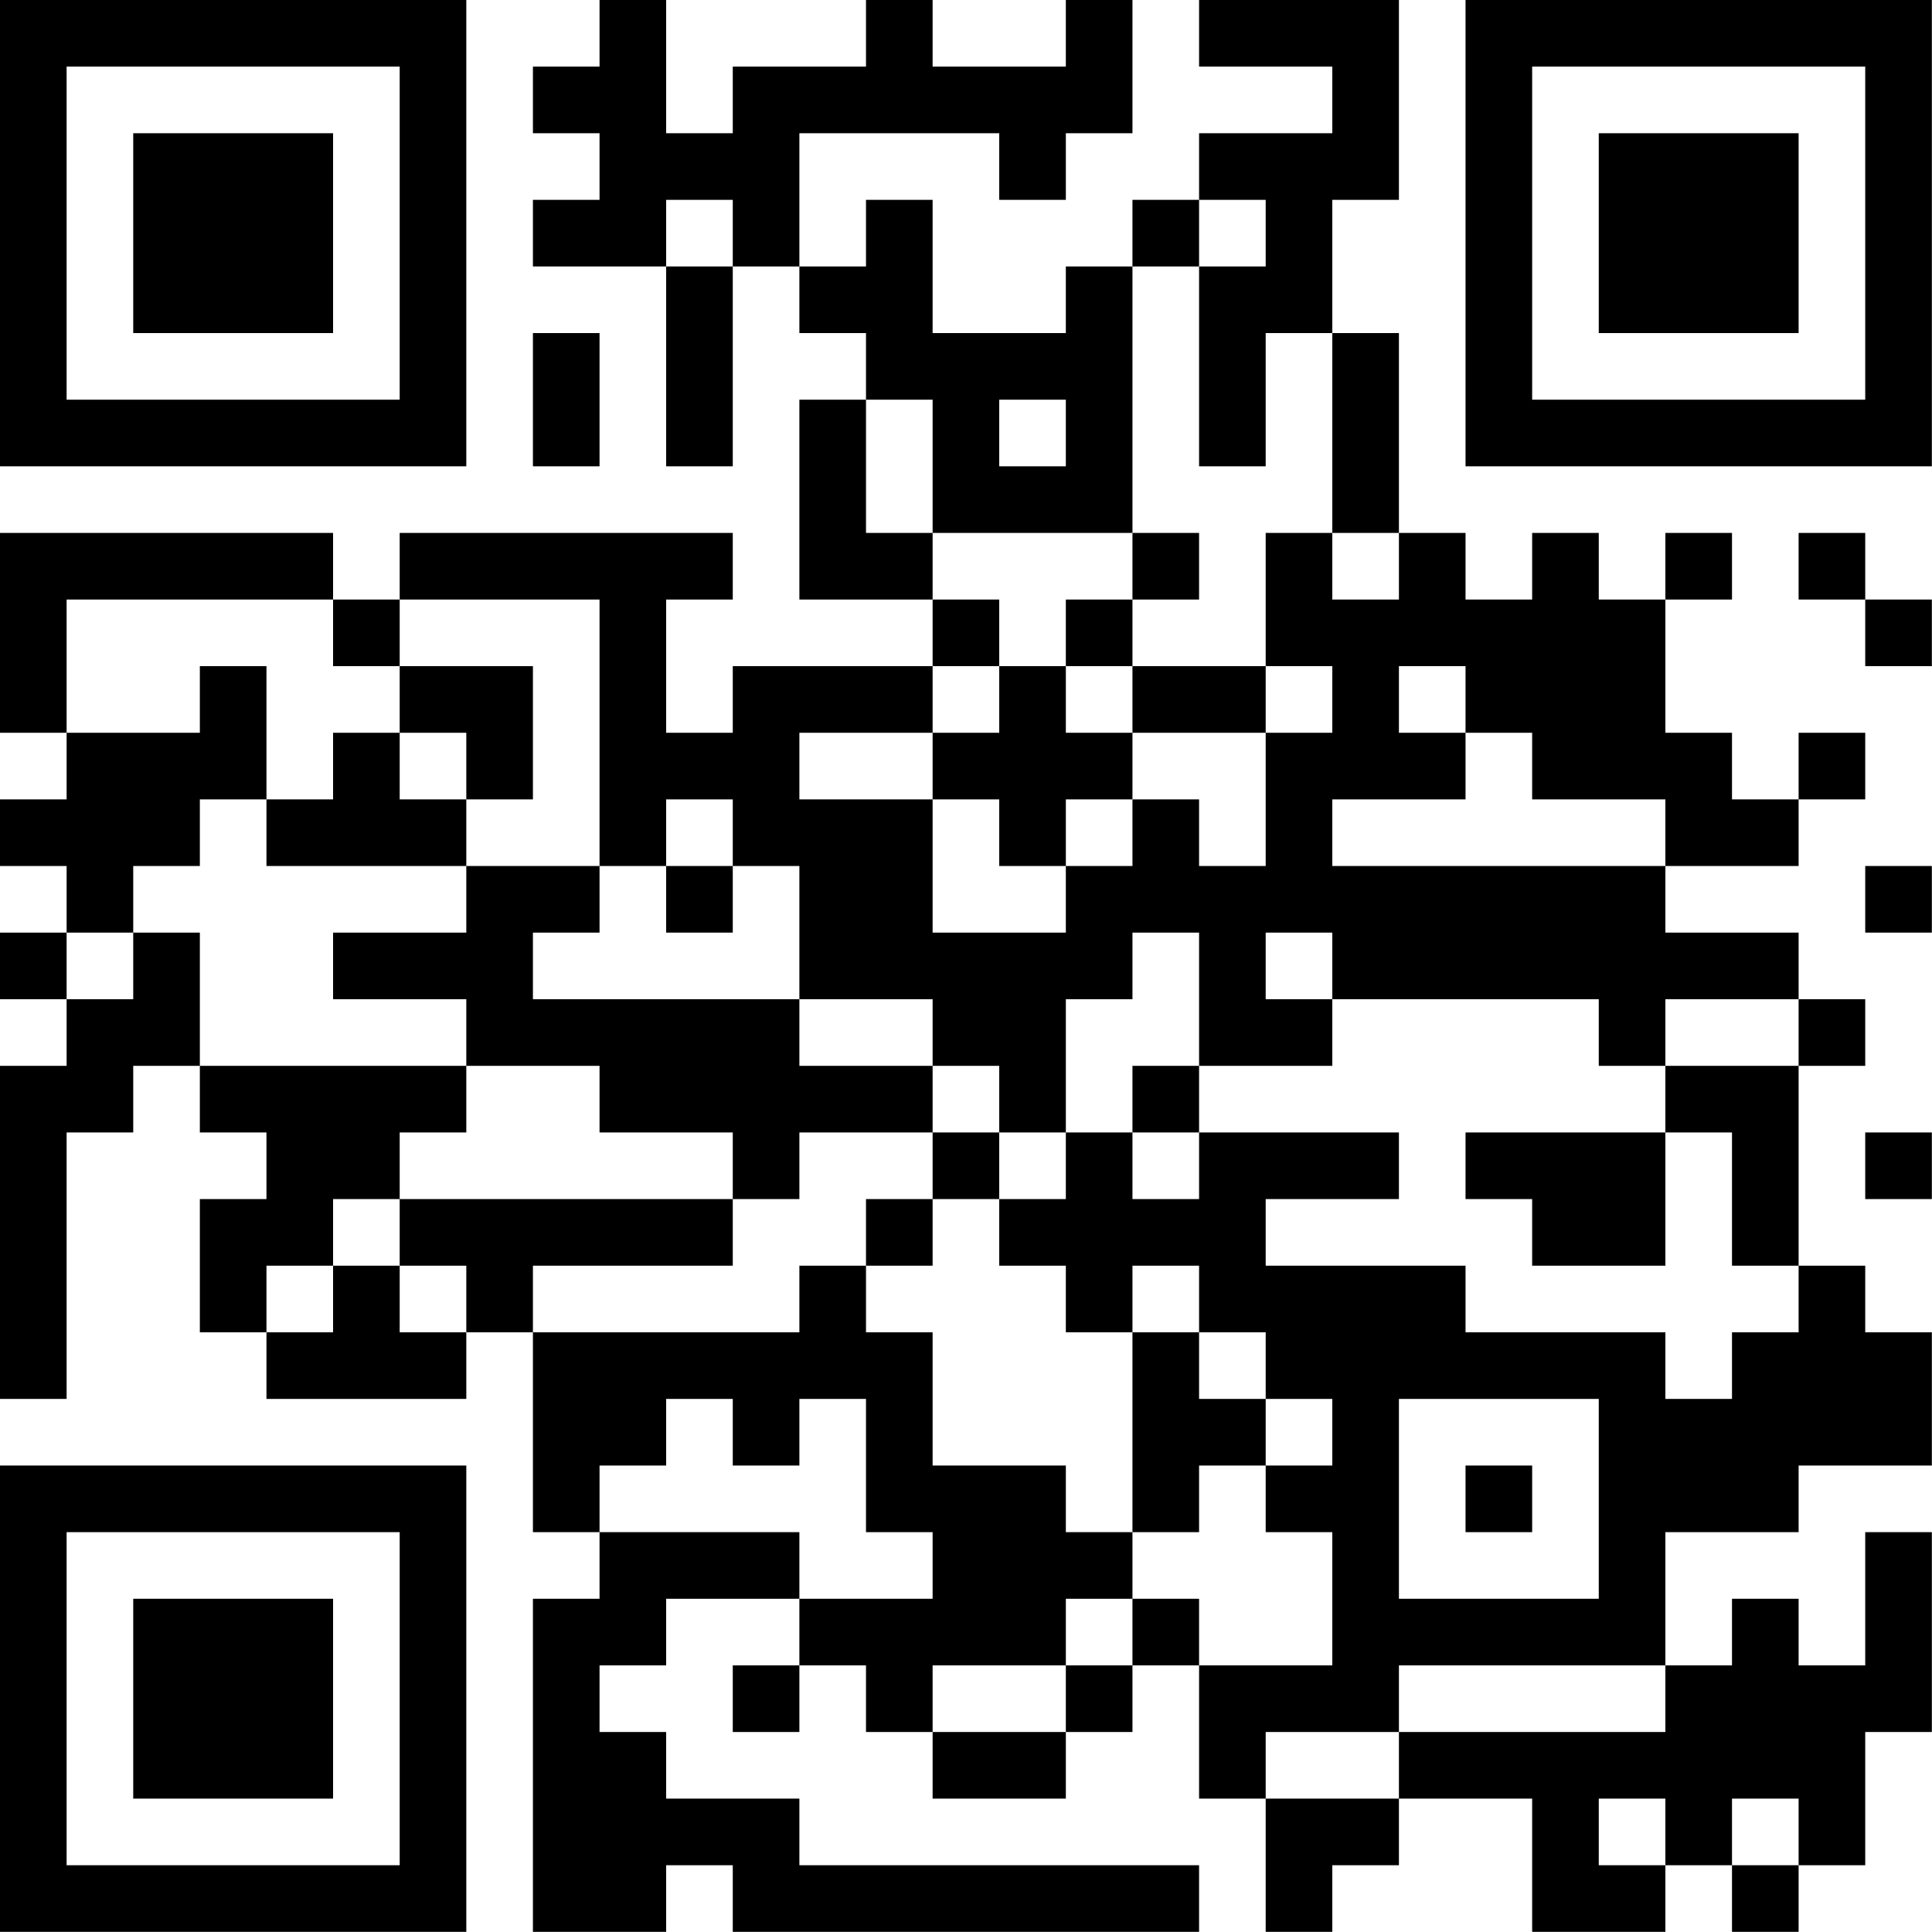
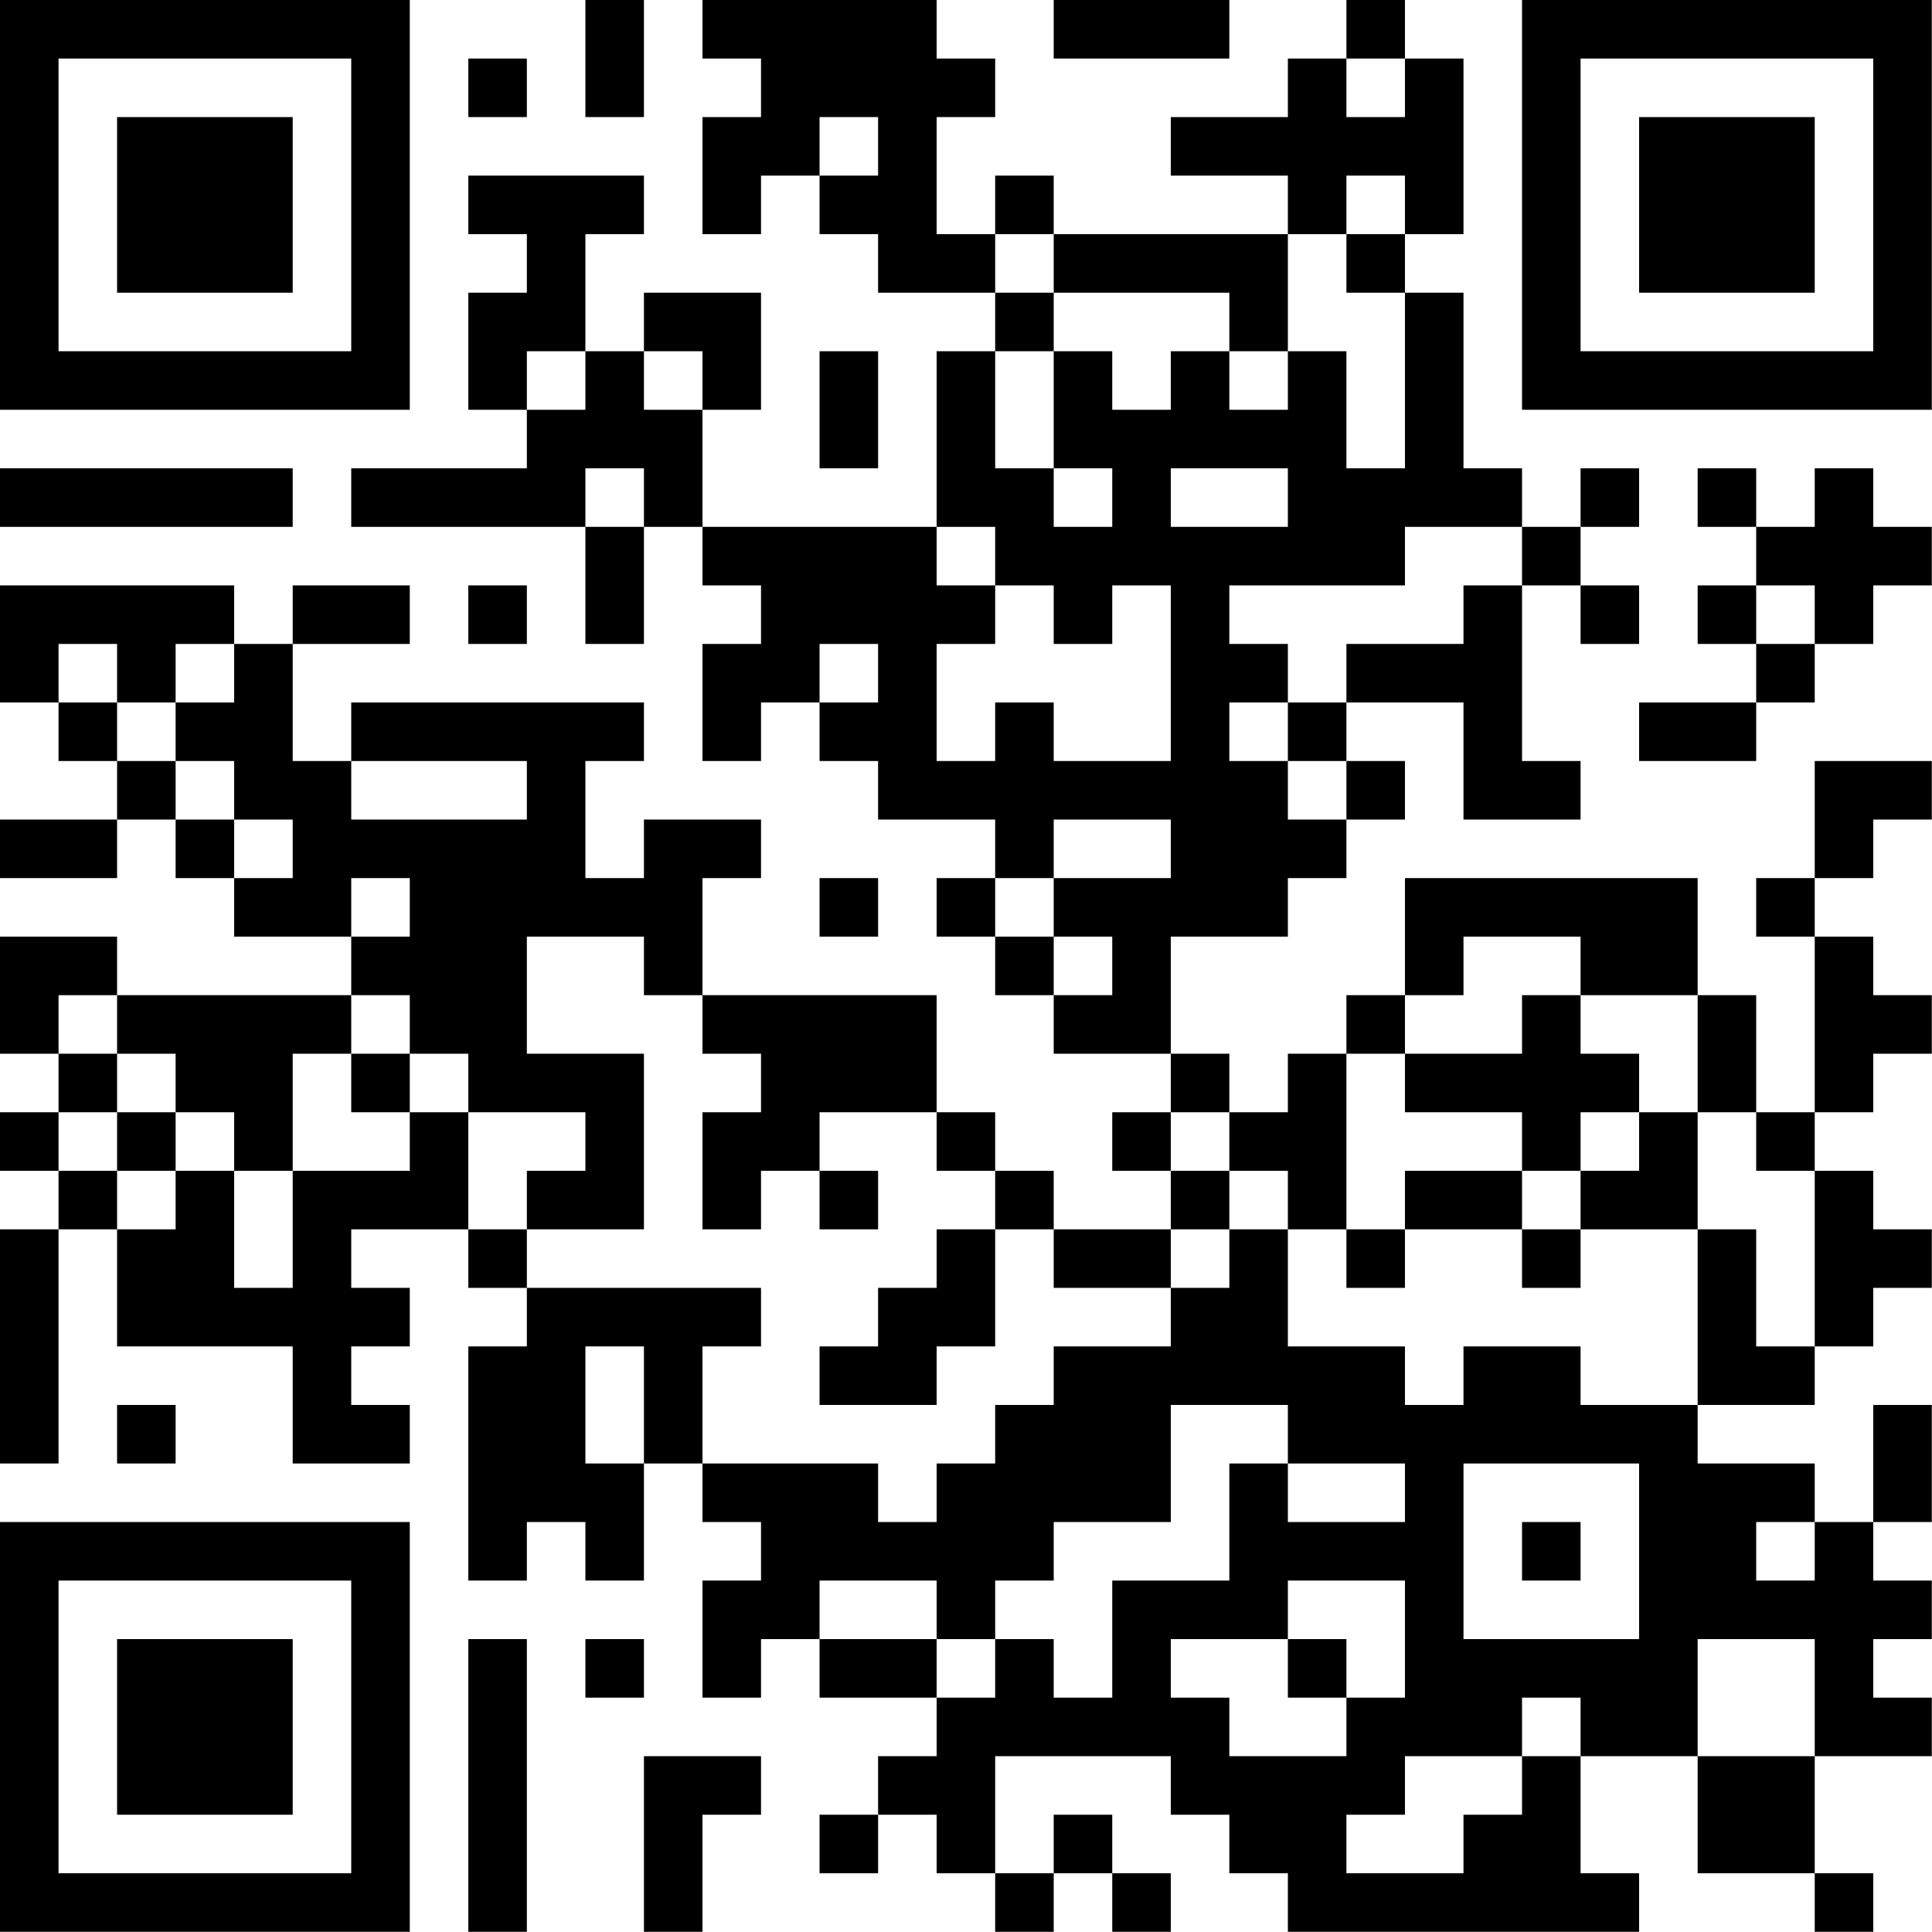
<svg xmlns="http://www.w3.org/2000/svg" version="1.1" width="100" height="100" viewBox="0 0 100 100">
  <rect x="0" y="0" width="100" height="100" fill="#ffffff" />
-   <g transform="scale(3.448)">
+   <g transform="scale(3.03)">
    <g transform="translate(0,0)">
-       <path fill-rule="evenodd" d="M9 0L9 1L8 1L8 2L9 2L9 3L8 3L8 4L10 4L10 7L11 7L11 4L12 4L12 5L13 5L13 6L12 6L12 9L14 9L14 10L11 10L11 11L10 11L10 9L11 9L11 8L6 8L6 9L5 9L5 8L0 8L0 11L1 11L1 12L0 12L0 13L1 13L1 14L0 14L0 15L1 15L1 16L0 16L0 21L1 21L1 17L2 17L2 16L3 16L3 17L4 17L4 18L3 18L3 20L4 20L4 21L7 21L7 20L8 20L8 23L9 23L9 24L8 24L8 29L10 29L10 28L11 28L11 29L18 29L18 28L12 28L12 27L10 27L10 26L9 26L9 25L10 25L10 24L12 24L12 25L11 25L11 26L12 26L12 25L13 25L13 26L14 26L14 27L16 27L16 26L17 26L17 25L18 25L18 27L19 27L19 29L20 29L20 28L21 28L21 27L23 27L23 29L25 29L25 28L26 28L26 29L27 29L27 28L28 28L28 26L29 26L29 23L28 23L28 25L27 25L27 24L26 24L26 25L25 25L25 23L27 23L27 22L29 22L29 20L28 20L28 19L27 19L27 16L28 16L28 15L27 15L27 14L25 14L25 13L27 13L27 12L28 12L28 11L27 11L27 12L26 12L26 11L25 11L25 9L26 9L26 8L25 8L25 9L24 9L24 8L23 8L23 9L22 9L22 8L21 8L21 5L20 5L20 3L21 3L21 0L18 0L18 1L20 1L20 2L18 2L18 3L17 3L17 4L16 4L16 5L14 5L14 3L13 3L13 4L12 4L12 2L15 2L15 3L16 3L16 2L17 2L17 0L16 0L16 1L14 1L14 0L13 0L13 1L11 1L11 2L10 2L10 0ZM10 3L10 4L11 4L11 3ZM18 3L18 4L17 4L17 8L14 8L14 6L13 6L13 8L14 8L14 9L15 9L15 10L14 10L14 11L12 11L12 12L14 12L14 14L16 14L16 13L17 13L17 12L18 12L18 13L19 13L19 11L20 11L20 10L19 10L19 8L20 8L20 9L21 9L21 8L20 8L20 5L19 5L19 7L18 7L18 4L19 4L19 3ZM8 5L8 7L9 7L9 5ZM15 6L15 7L16 7L16 6ZM17 8L17 9L16 9L16 10L15 10L15 11L14 11L14 12L15 12L15 13L16 13L16 12L17 12L17 11L19 11L19 10L17 10L17 9L18 9L18 8ZM27 8L27 9L28 9L28 10L29 10L29 9L28 9L28 8ZM1 9L1 11L3 11L3 10L4 10L4 12L3 12L3 13L2 13L2 14L1 14L1 15L2 15L2 14L3 14L3 16L7 16L7 17L6 17L6 18L5 18L5 19L4 19L4 20L5 20L5 19L6 19L6 20L7 20L7 19L6 19L6 18L11 18L11 19L8 19L8 20L12 20L12 19L13 19L13 20L14 20L14 22L16 22L16 23L17 23L17 24L16 24L16 25L14 25L14 26L16 26L16 25L17 25L17 24L18 24L18 25L20 25L20 23L19 23L19 22L20 22L20 21L19 21L19 20L18 20L18 19L17 19L17 20L16 20L16 19L15 19L15 18L16 18L16 17L17 17L17 18L18 18L18 17L21 17L21 18L19 18L19 19L22 19L22 20L25 20L25 21L26 21L26 20L27 20L27 19L26 19L26 17L25 17L25 16L27 16L27 15L25 15L25 16L24 16L24 15L20 15L20 14L19 14L19 15L20 15L20 16L18 16L18 14L17 14L17 15L16 15L16 17L15 17L15 16L14 16L14 15L12 15L12 13L11 13L11 12L10 12L10 13L9 13L9 9L6 9L6 10L5 10L5 9ZM6 10L6 11L5 11L5 12L4 12L4 13L7 13L7 14L5 14L5 15L7 15L7 16L9 16L9 17L11 17L11 18L12 18L12 17L14 17L14 18L13 18L13 19L14 19L14 18L15 18L15 17L14 17L14 16L12 16L12 15L8 15L8 14L9 14L9 13L7 13L7 12L8 12L8 10ZM16 10L16 11L17 11L17 10ZM21 10L21 11L22 11L22 12L20 12L20 13L25 13L25 12L23 12L23 11L22 11L22 10ZM6 11L6 12L7 12L7 11ZM10 13L10 14L11 14L11 13ZM28 13L28 14L29 14L29 13ZM17 16L17 17L18 17L18 16ZM22 17L22 18L23 18L23 19L25 19L25 17ZM28 17L28 18L29 18L29 17ZM17 20L17 23L18 23L18 22L19 22L19 21L18 21L18 20ZM10 21L10 22L9 22L9 23L12 23L12 24L14 24L14 23L13 23L13 21L12 21L12 22L11 22L11 21ZM21 21L21 24L24 24L24 21ZM22 22L22 23L23 23L23 22ZM21 25L21 26L19 26L19 27L21 27L21 26L25 26L25 25ZM24 27L24 28L25 28L25 27ZM26 27L26 28L27 28L27 27ZM0 0L0 7L7 7L7 0ZM1 1L1 6L6 6L6 1ZM2 2L2 5L5 5L5 2ZM22 0L22 7L29 7L29 0ZM23 1L23 6L28 6L28 1ZM24 2L24 5L27 5L27 2ZM0 22L0 29L7 29L7 22ZM1 23L1 28L6 28L6 23ZM2 24L2 27L5 27L5 24Z" fill="#000000" />
+       <path fill-rule="evenodd" d="M10 0L10 2L11 2L11 0ZM12 0L12 1L13 1L13 2L12 2L12 4L13 4L13 3L14 3L14 4L15 4L15 5L17 5L17 6L16 6L16 9L12 9L12 7L13 7L13 5L11 5L11 6L10 6L10 4L11 4L11 3L8 3L8 4L9 4L9 5L8 5L8 7L9 7L9 8L6 8L6 9L10 9L10 11L11 11L11 9L12 9L12 10L13 10L13 11L12 11L12 13L13 13L13 12L14 12L14 13L15 13L15 14L17 14L17 15L16 15L16 16L17 16L17 17L18 17L18 18L20 18L20 19L19 19L19 20L20 20L20 21L18 21L18 20L17 20L17 19L16 19L16 17L12 17L12 15L13 15L13 14L11 14L11 15L10 15L10 13L11 13L11 12L6 12L6 13L5 13L5 11L7 11L7 10L5 10L5 11L4 11L4 10L0 10L0 12L1 12L1 13L2 13L2 14L0 14L0 15L2 15L2 14L3 14L3 15L4 15L4 16L6 16L6 17L2 17L2 16L0 16L0 18L1 18L1 19L0 19L0 20L1 20L1 21L0 21L0 25L1 25L1 21L2 21L2 23L5 23L5 25L7 25L7 24L6 24L6 23L7 23L7 22L6 22L6 21L8 21L8 22L9 22L9 23L8 23L8 27L9 27L9 26L10 26L10 27L11 27L11 25L12 25L12 26L13 26L13 27L12 27L12 29L13 29L13 28L14 28L14 29L16 29L16 30L15 30L15 31L14 31L14 32L15 32L15 31L16 31L16 32L17 32L17 33L18 33L18 32L19 32L19 33L20 33L20 32L19 32L19 31L18 31L18 32L17 32L17 30L20 30L20 31L21 31L21 32L22 32L22 33L28 33L28 32L27 32L27 30L29 30L29 32L31 32L31 33L32 33L32 32L31 32L31 30L33 30L33 29L32 29L32 28L33 28L33 27L32 27L32 26L33 26L33 24L32 24L32 26L31 26L31 25L29 25L29 24L31 24L31 23L32 23L32 22L33 22L33 21L32 21L32 20L31 20L31 19L32 19L32 18L33 18L33 17L32 17L32 16L31 16L31 15L32 15L32 14L33 14L33 13L31 13L31 15L30 15L30 16L31 16L31 19L30 19L30 17L29 17L29 15L24 15L24 17L23 17L23 18L22 18L22 19L21 19L21 18L20 18L20 16L22 16L22 15L23 15L23 14L24 14L24 13L23 13L23 12L25 12L25 14L27 14L27 13L26 13L26 10L27 10L27 11L28 11L28 10L27 10L27 9L28 9L28 8L27 8L27 9L26 9L26 8L25 8L25 5L24 5L24 4L25 4L25 1L24 1L24 0L23 0L23 1L22 1L22 2L20 2L20 3L22 3L22 4L18 4L18 3L17 3L17 4L16 4L16 2L17 2L17 1L16 1L16 0ZM18 0L18 1L21 1L21 0ZM8 1L8 2L9 2L9 1ZM23 1L23 2L24 2L24 1ZM14 2L14 3L15 3L15 2ZM23 3L23 4L22 4L22 6L21 6L21 5L18 5L18 4L17 4L17 5L18 5L18 6L17 6L17 8L18 8L18 9L19 9L19 8L18 8L18 6L19 6L19 7L20 7L20 6L21 6L21 7L22 7L22 6L23 6L23 8L24 8L24 5L23 5L23 4L24 4L24 3ZM9 6L9 7L10 7L10 6ZM11 6L11 7L12 7L12 6ZM14 6L14 8L15 8L15 6ZM0 8L0 9L5 9L5 8ZM10 8L10 9L11 9L11 8ZM20 8L20 9L22 9L22 8ZM29 8L29 9L30 9L30 10L29 10L29 11L30 11L30 12L28 12L28 13L30 13L30 12L31 12L31 11L32 11L32 10L33 10L33 9L32 9L32 8L31 8L31 9L30 9L30 8ZM16 9L16 10L17 10L17 11L16 11L16 13L17 13L17 12L18 12L18 13L20 13L20 10L19 10L19 11L18 11L18 10L17 10L17 9ZM24 9L24 10L21 10L21 11L22 11L22 12L21 12L21 13L22 13L22 14L23 14L23 13L22 13L22 12L23 12L23 11L25 11L25 10L26 10L26 9ZM8 10L8 11L9 11L9 10ZM30 10L30 11L31 11L31 10ZM1 11L1 12L2 12L2 13L3 13L3 14L4 14L4 15L5 15L5 14L4 14L4 13L3 13L3 12L4 12L4 11L3 11L3 12L2 12L2 11ZM14 11L14 12L15 12L15 11ZM6 13L6 14L9 14L9 13ZM18 14L18 15L17 15L17 16L18 16L18 17L19 17L19 16L18 16L18 15L20 15L20 14ZM6 15L6 16L7 16L7 15ZM14 15L14 16L15 16L15 15ZM9 16L9 18L11 18L11 21L9 21L9 20L10 20L10 19L8 19L8 18L7 18L7 17L6 17L6 18L5 18L5 20L4 20L4 19L3 19L3 18L2 18L2 17L1 17L1 18L2 18L2 19L1 19L1 20L2 20L2 21L3 21L3 20L4 20L4 22L5 22L5 20L7 20L7 19L8 19L8 21L9 21L9 22L13 22L13 23L12 23L12 25L15 25L15 26L16 26L16 25L17 25L17 24L18 24L18 23L20 23L20 22L21 22L21 21L22 21L22 23L24 23L24 24L25 24L25 23L27 23L27 24L29 24L29 21L30 21L30 23L31 23L31 20L30 20L30 19L29 19L29 17L27 17L27 16L25 16L25 17L24 17L24 18L23 18L23 21L22 21L22 20L21 20L21 19L20 19L20 20L21 20L21 21L20 21L20 22L18 22L18 21L17 21L17 20L16 20L16 19L14 19L14 20L13 20L13 21L12 21L12 19L13 19L13 18L12 18L12 17L11 17L11 16ZM26 17L26 18L24 18L24 19L26 19L26 20L24 20L24 21L23 21L23 22L24 22L24 21L26 21L26 22L27 22L27 21L29 21L29 19L28 19L28 18L27 18L27 17ZM6 18L6 19L7 19L7 18ZM2 19L2 20L3 20L3 19ZM27 19L27 20L26 20L26 21L27 21L27 20L28 20L28 19ZM14 20L14 21L15 21L15 20ZM16 21L16 22L15 22L15 23L14 23L14 24L16 24L16 23L17 23L17 21ZM10 23L10 25L11 25L11 23ZM2 24L2 25L3 25L3 24ZM20 24L20 26L18 26L18 27L17 27L17 28L16 28L16 27L14 27L14 28L16 28L16 29L17 29L17 28L18 28L18 29L19 29L19 27L21 27L21 25L22 25L22 26L24 26L24 25L22 25L22 24ZM25 25L25 28L28 28L28 25ZM26 26L26 27L27 27L27 26ZM30 26L30 27L31 27L31 26ZM22 27L22 28L20 28L20 29L21 29L21 30L23 30L23 29L24 29L24 27ZM8 28L8 33L9 33L9 28ZM10 28L10 29L11 29L11 28ZM22 28L22 29L23 29L23 28ZM29 28L29 30L31 30L31 28ZM26 29L26 30L24 30L24 31L23 31L23 32L25 32L25 31L26 31L26 30L27 30L27 29ZM11 30L11 33L12 33L12 31L13 31L13 30ZM0 0L0 7L7 7L7 0ZM1 1L1 6L6 6L6 1ZM2 2L2 5L5 5L5 2ZM26 0L26 7L33 7L33 0ZM27 1L27 6L32 6L32 1ZM28 2L28 5L31 5L31 2ZM0 26L0 33L7 33L7 26ZM1 27L1 32L6 32L6 27ZM2 28L2 31L5 31L5 28Z" fill="#000000" />
    </g>
  </g>
</svg>
